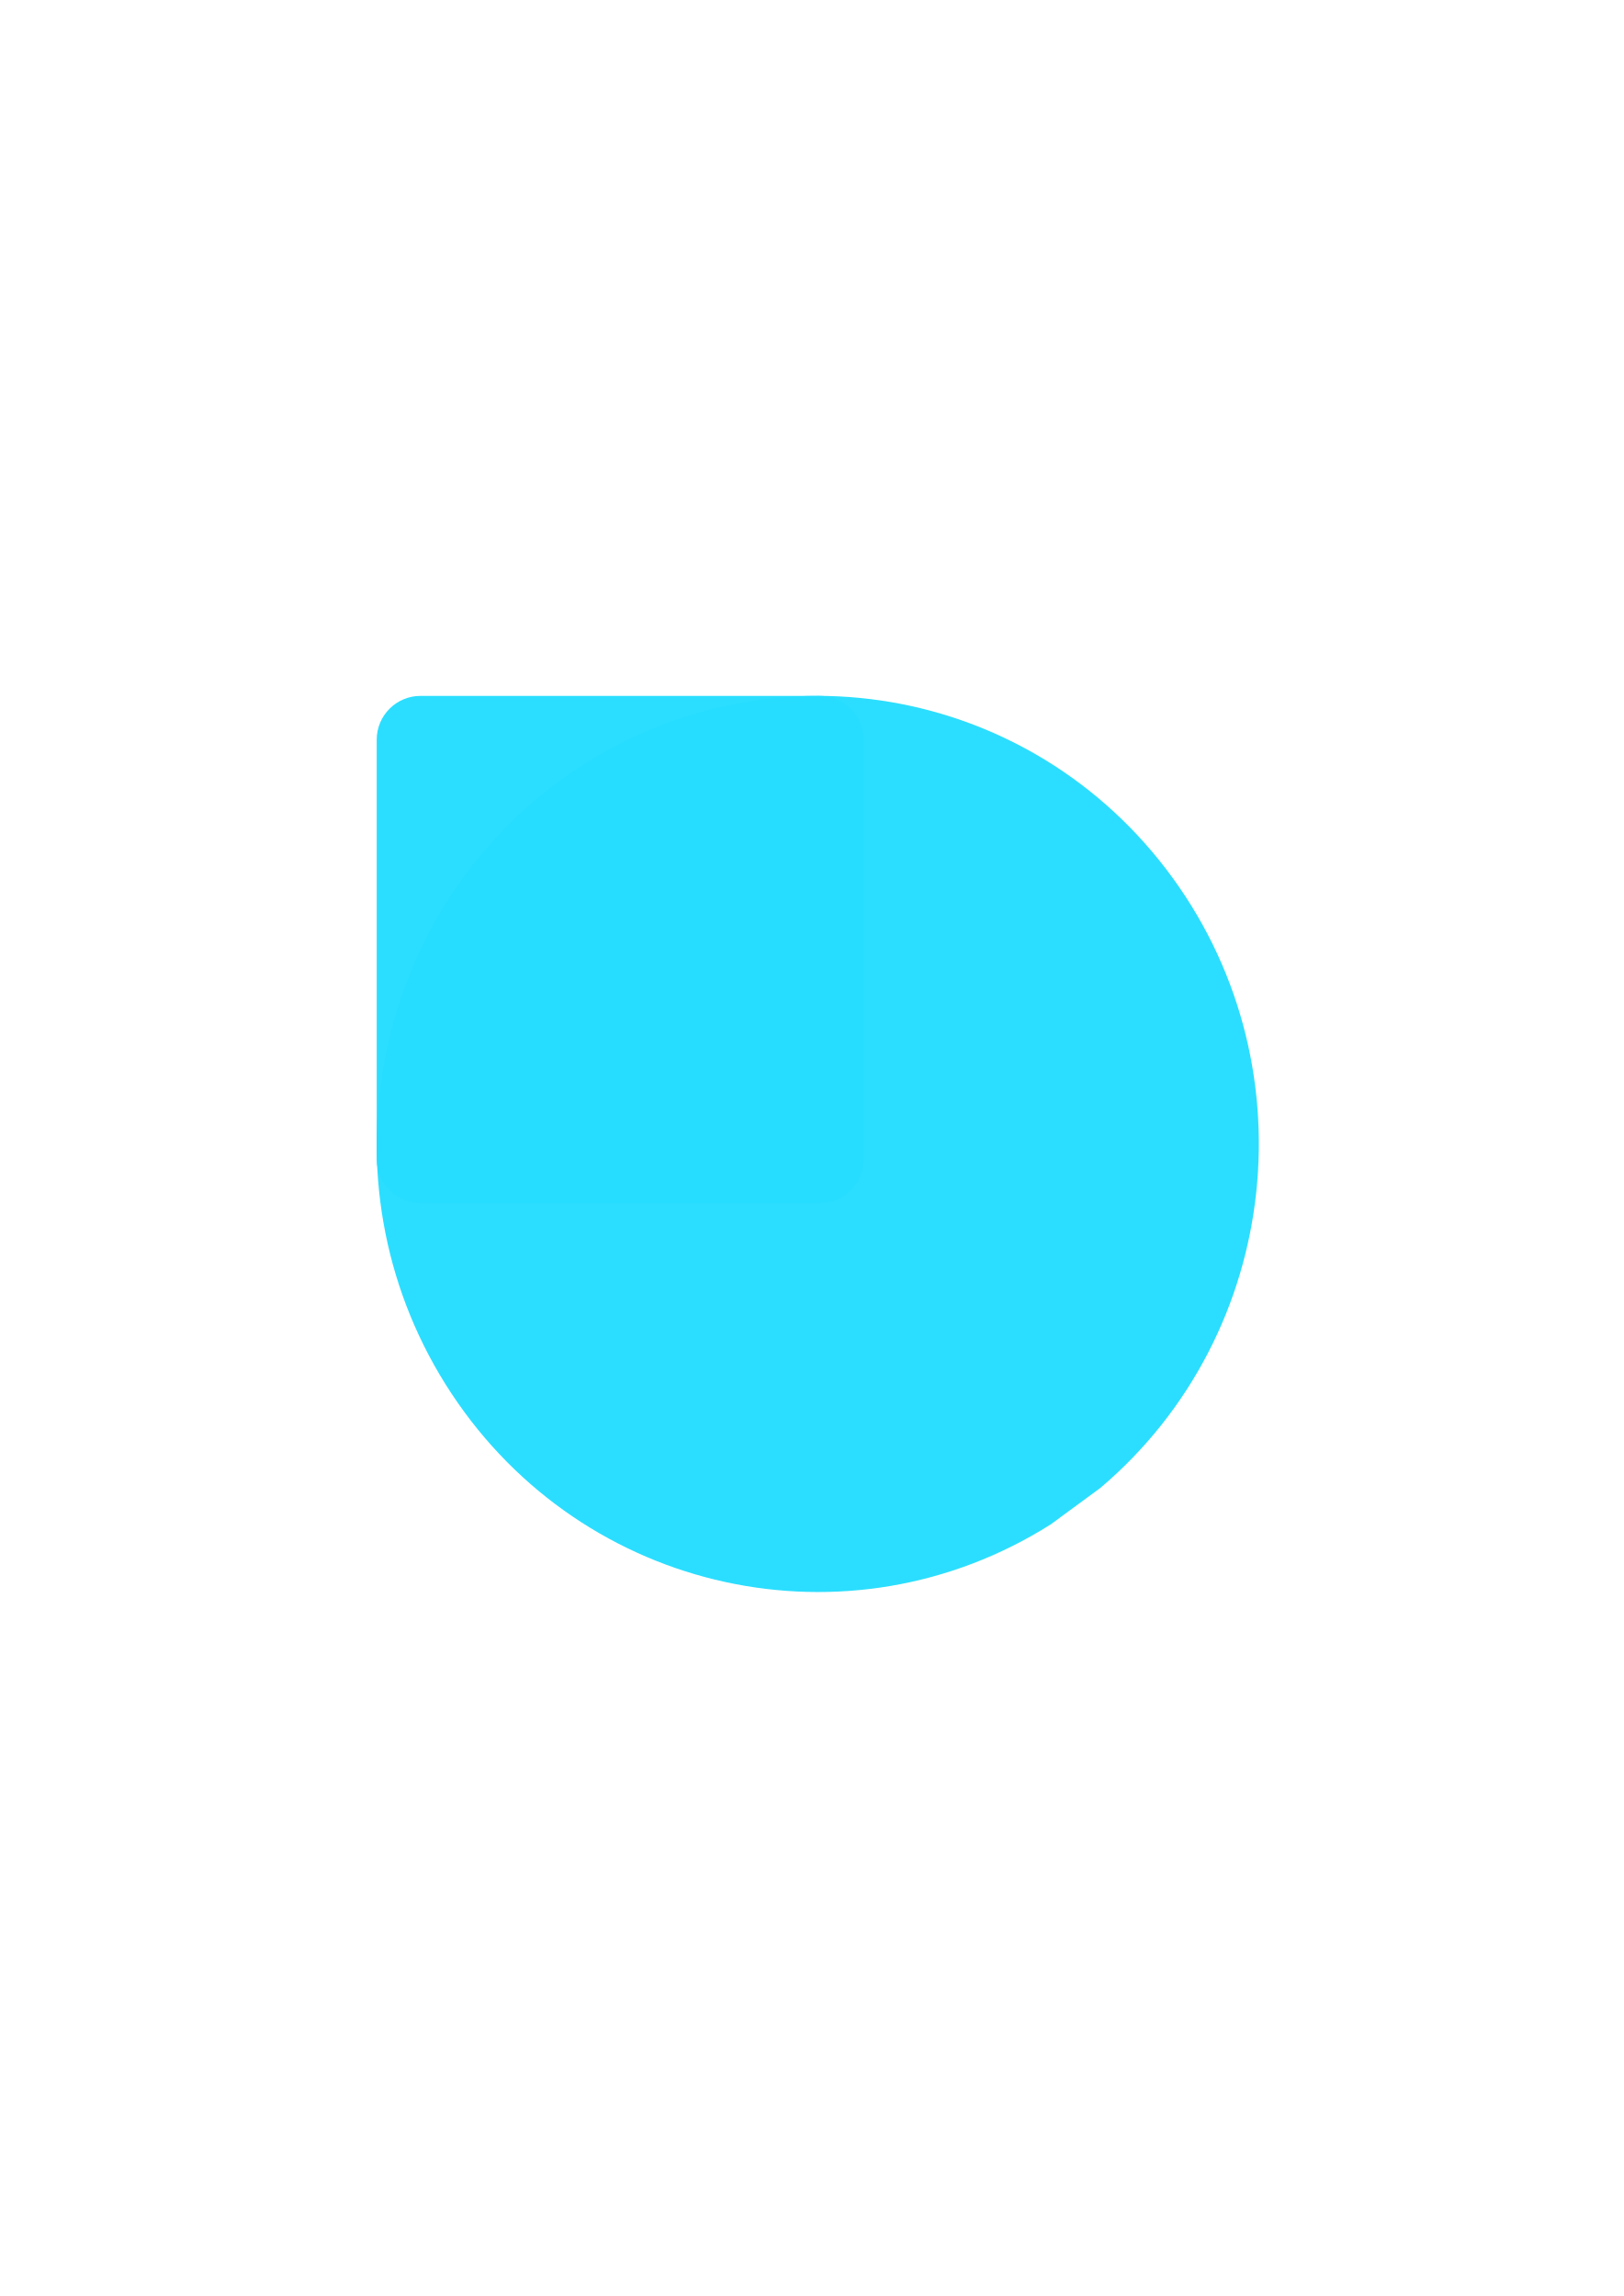
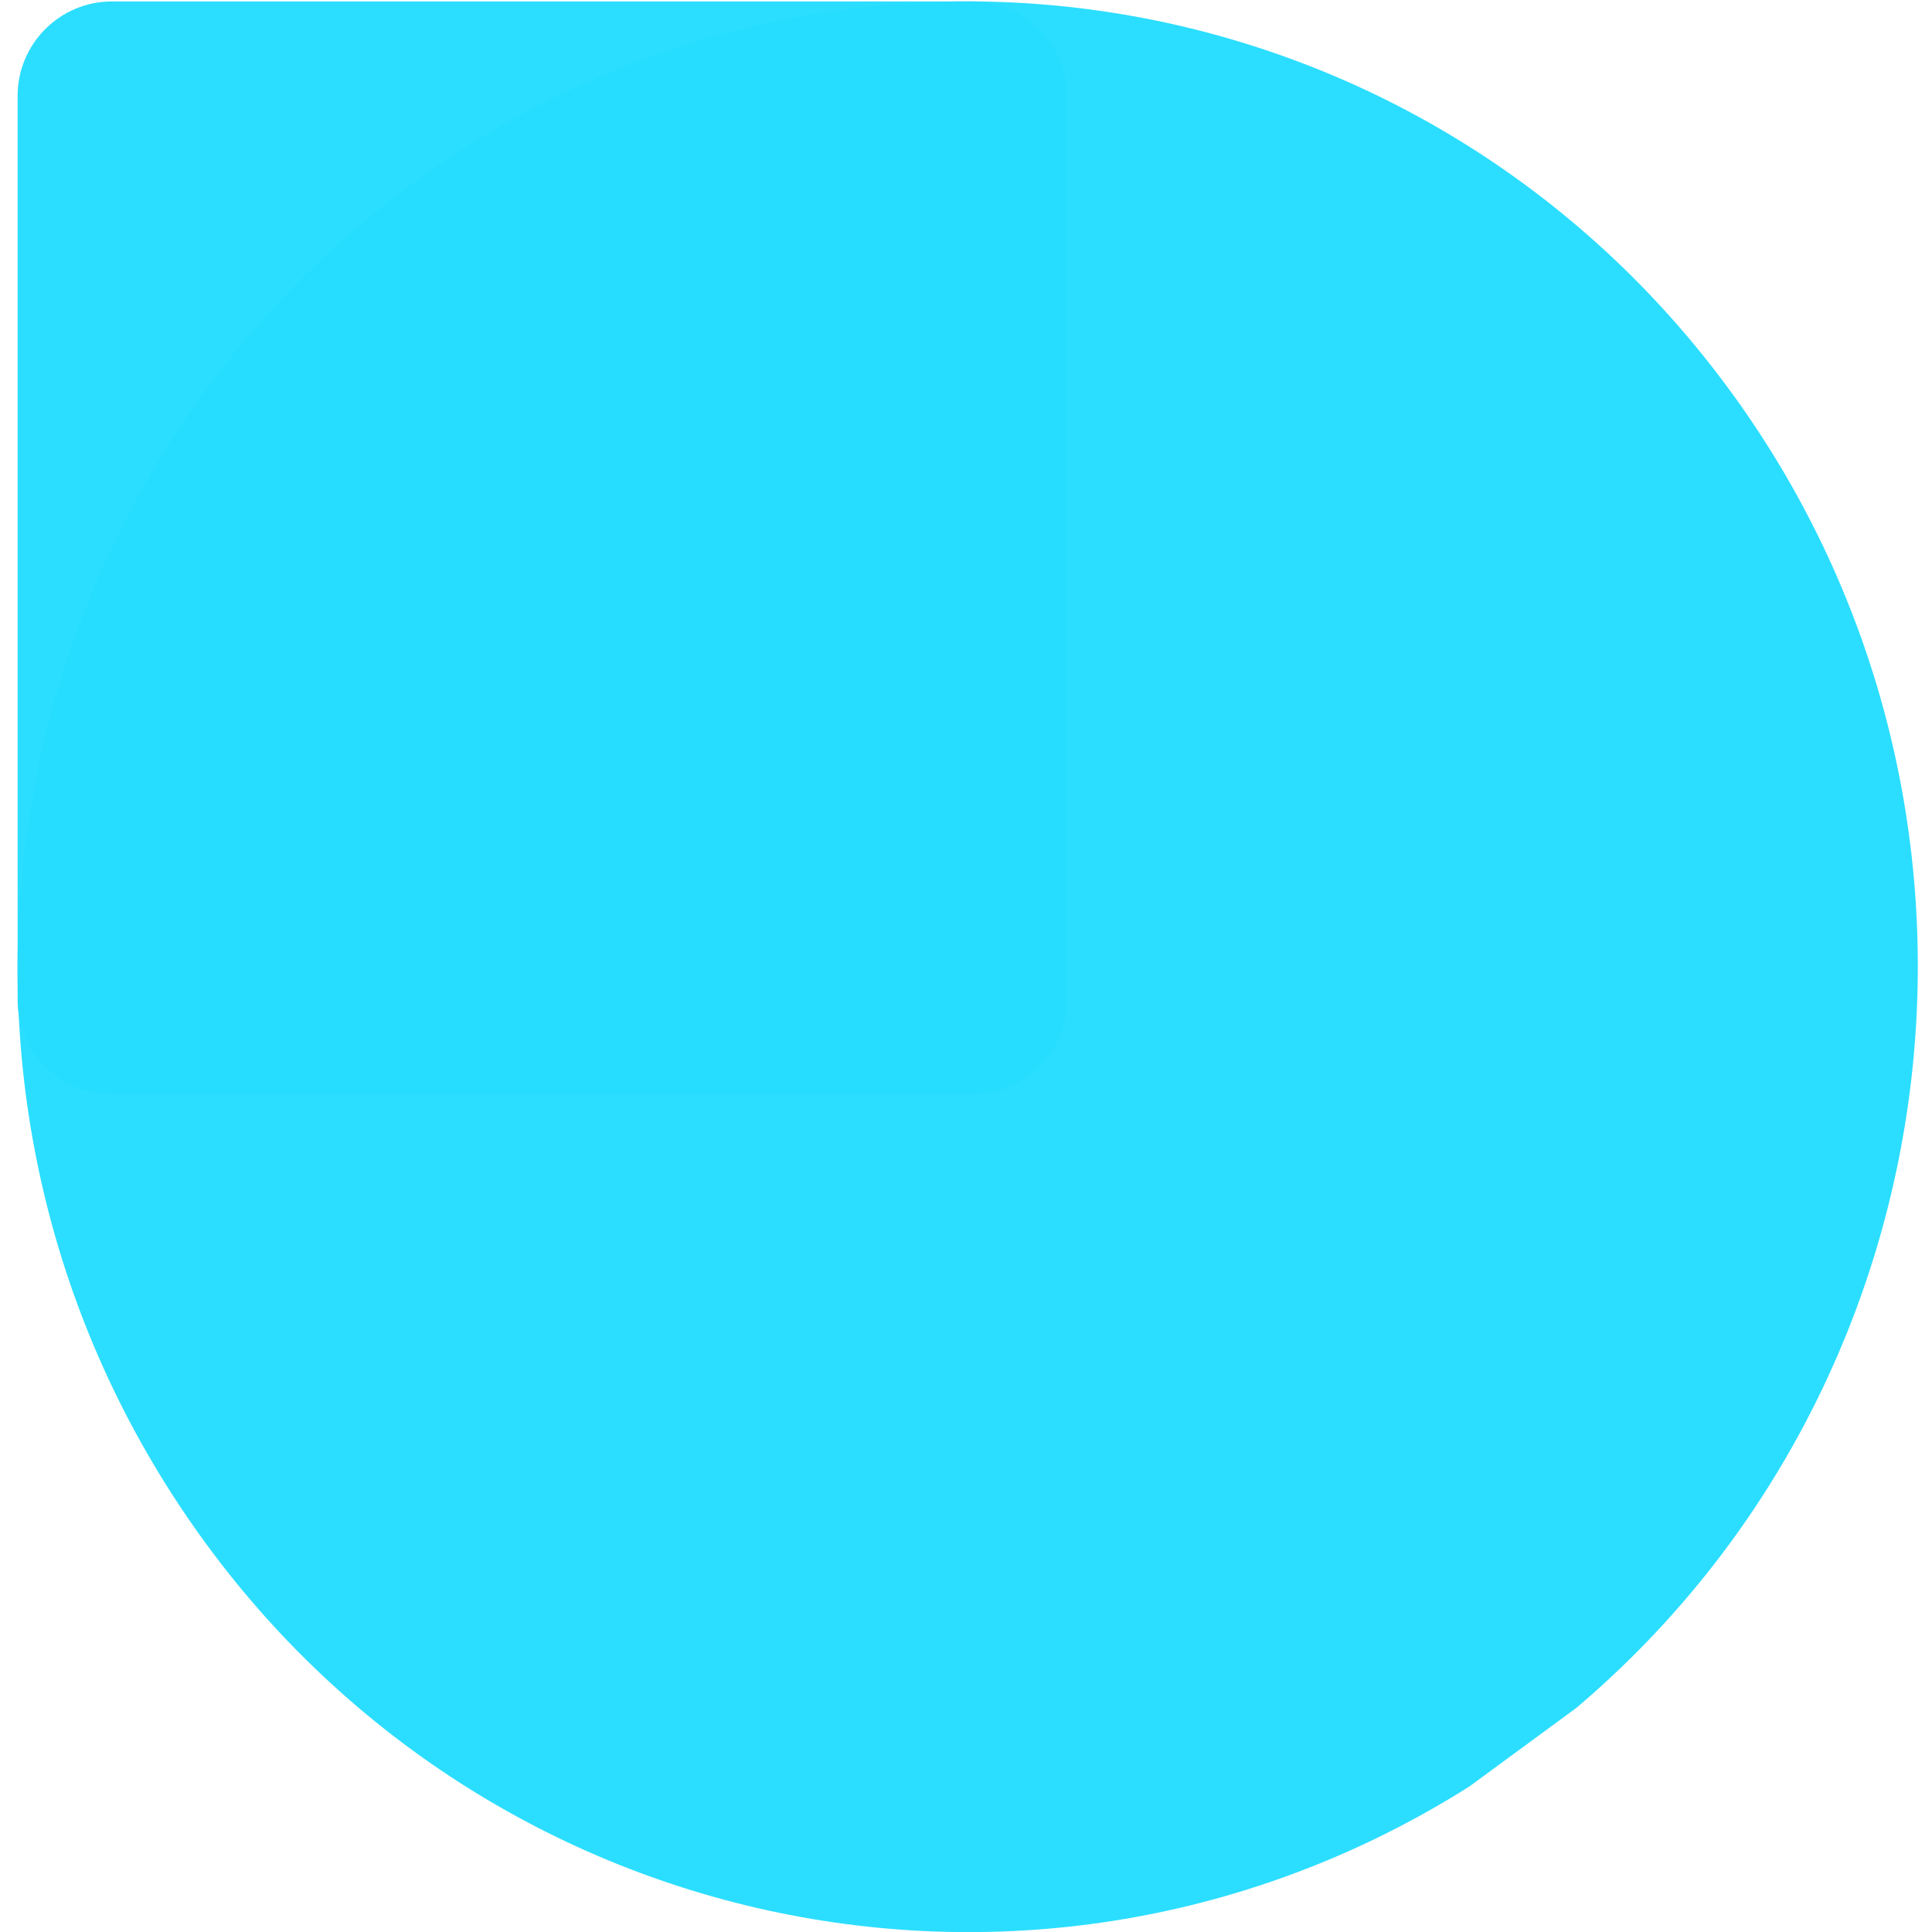
- <svg xmlns="http://www.w3.org/2000/svg" width="210mm" height="297mm" viewBox="0 0 210 297" version="1.1" id="svg4544">
+ <svg xmlns="http://www.w3.org/2000/svg" width="116mm" height="116mm" viewBox="0 0 116 116" version="1.1" id="svg4544">
  <defs id="defs4538" />
-   <g id="layer1">
-     <path style="opacity:0.98;fill:#27ddff;fill-opacity:1;fill-rule:evenodd;stroke:none;stroke-width:1.5;stroke-linecap:round;stroke-linejoin:round;stroke-miterlimit:4;stroke-dasharray:none;stroke-dashoffset:0;stroke-opacity:1;paint-order:stroke fill markers" id="path4546" d="m 135.886,197.194 a 57.045,57.957 0 0 1 -77.488,-16.924 57.045,57.957 0 0 1 13.951,-79.268 57.045,57.957 0 0 1 78.458,11.407 57.045,57.957 0 0 1 -8.491,80.061" />
-     <rect style="opacity:0.98;fill:#27ddff;fill-opacity:1;fill-rule:evenodd;stroke:none;stroke-width:1.668;stroke-linecap:round;stroke-linejoin:round;stroke-miterlimit:4;stroke-dasharray:none;stroke-dashoffset:0;stroke-opacity:1;paint-order:stroke fill markers" id="rect4556" width="63.01" height="65.623" x="48.721" y="90.017" ry="5.67" />
+   <g id="layer1" transform="translate(-48.72113,-89.93115)">
+     <path style="opacity:0.98;fill:#27ddff;fill-opacity:1;fill-rule:evenodd;stroke:none;stroke-width:1.5;stroke-linecap:round;stroke-linejoin:round;stroke-miterlimit:4;stroke-dasharray:none;stroke-dashoffset:0;stroke-opacity:1;paint-order:stroke fill markers" id="path4546" d="m 136.945,197.194 a 57.045,57.957 0 0 1 -77.488,-16.924 57.045,57.957 0 0 1 13.951,-79.268 57.045,57.957 0 0 1 78.458,11.407 57.045,57.957 0 0 1 -8.491,80.061" />
+     <rect style="opacity:0.98;fill:#27ddff;fill-opacity:1;fill-rule:evenodd;stroke:none;stroke-width:1.668;stroke-linecap:round;stroke-linejoin:round;stroke-miterlimit:4;stroke-dasharray:none;stroke-dashoffset:0;stroke-opacity:1;paint-order:stroke fill markers" id="rect4556" width="63.01" height="65.623" x="49.779" y="90.017" ry="5.67" />
  </g>
</svg>
